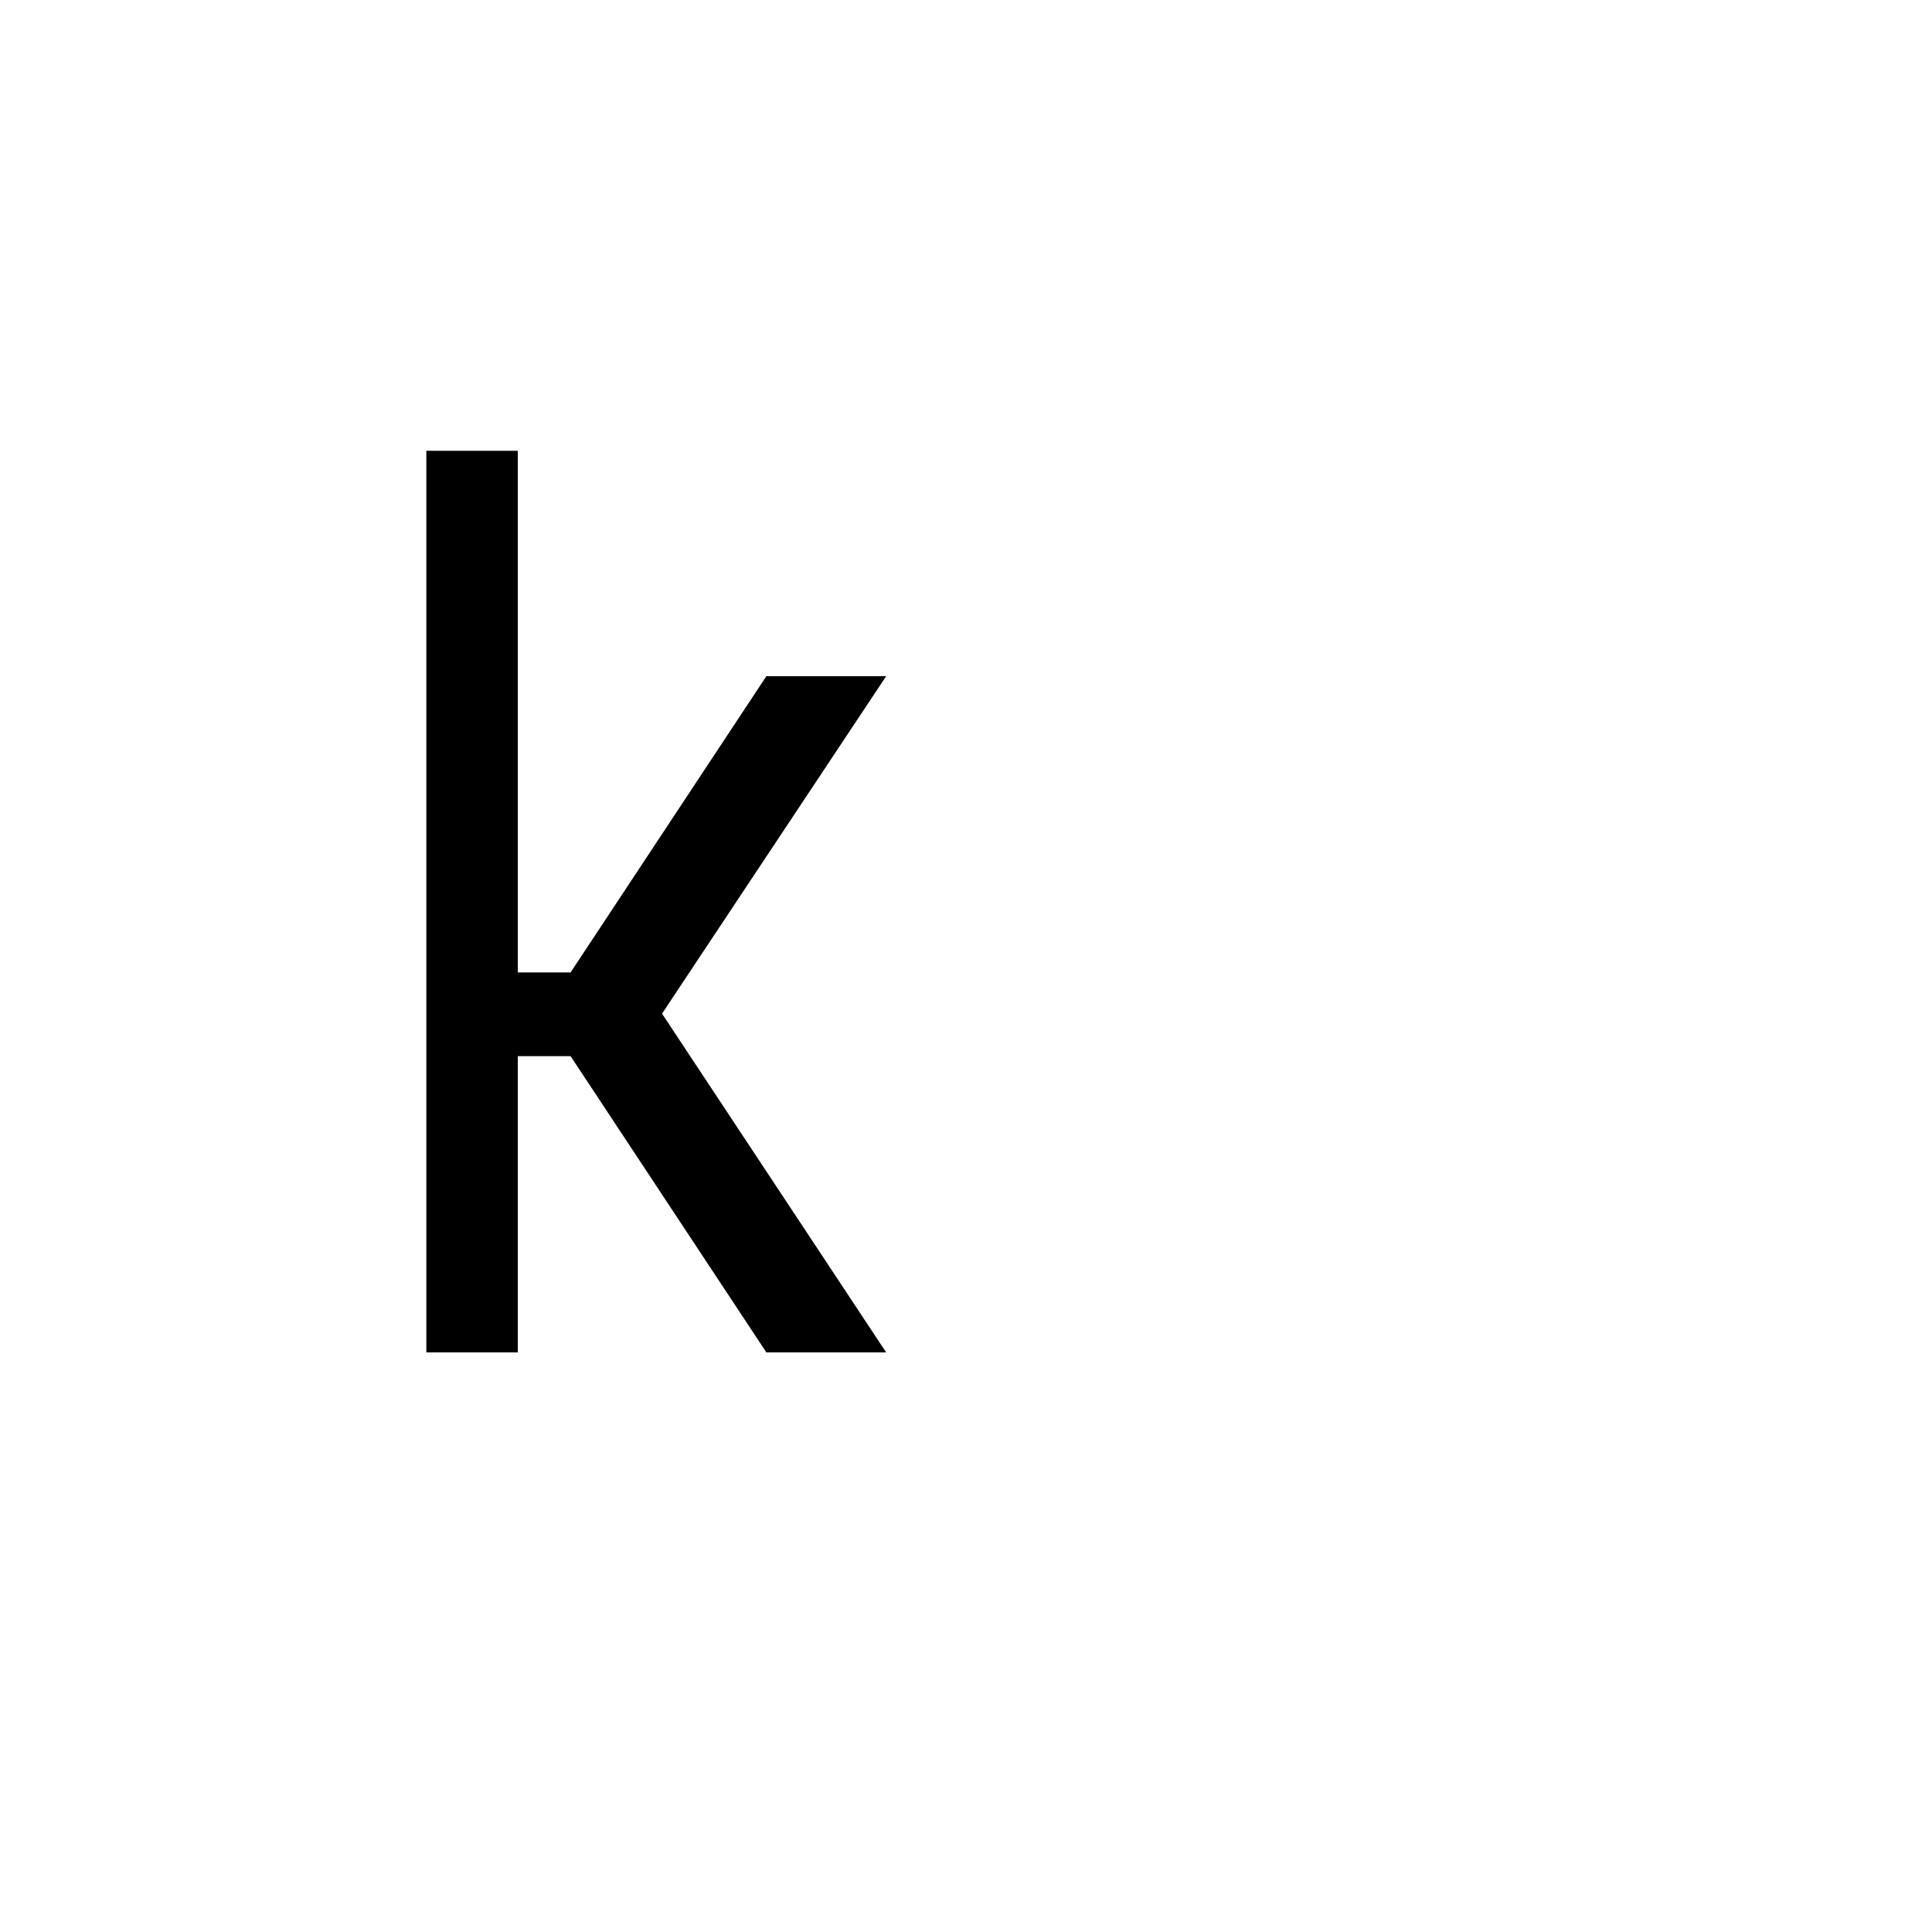
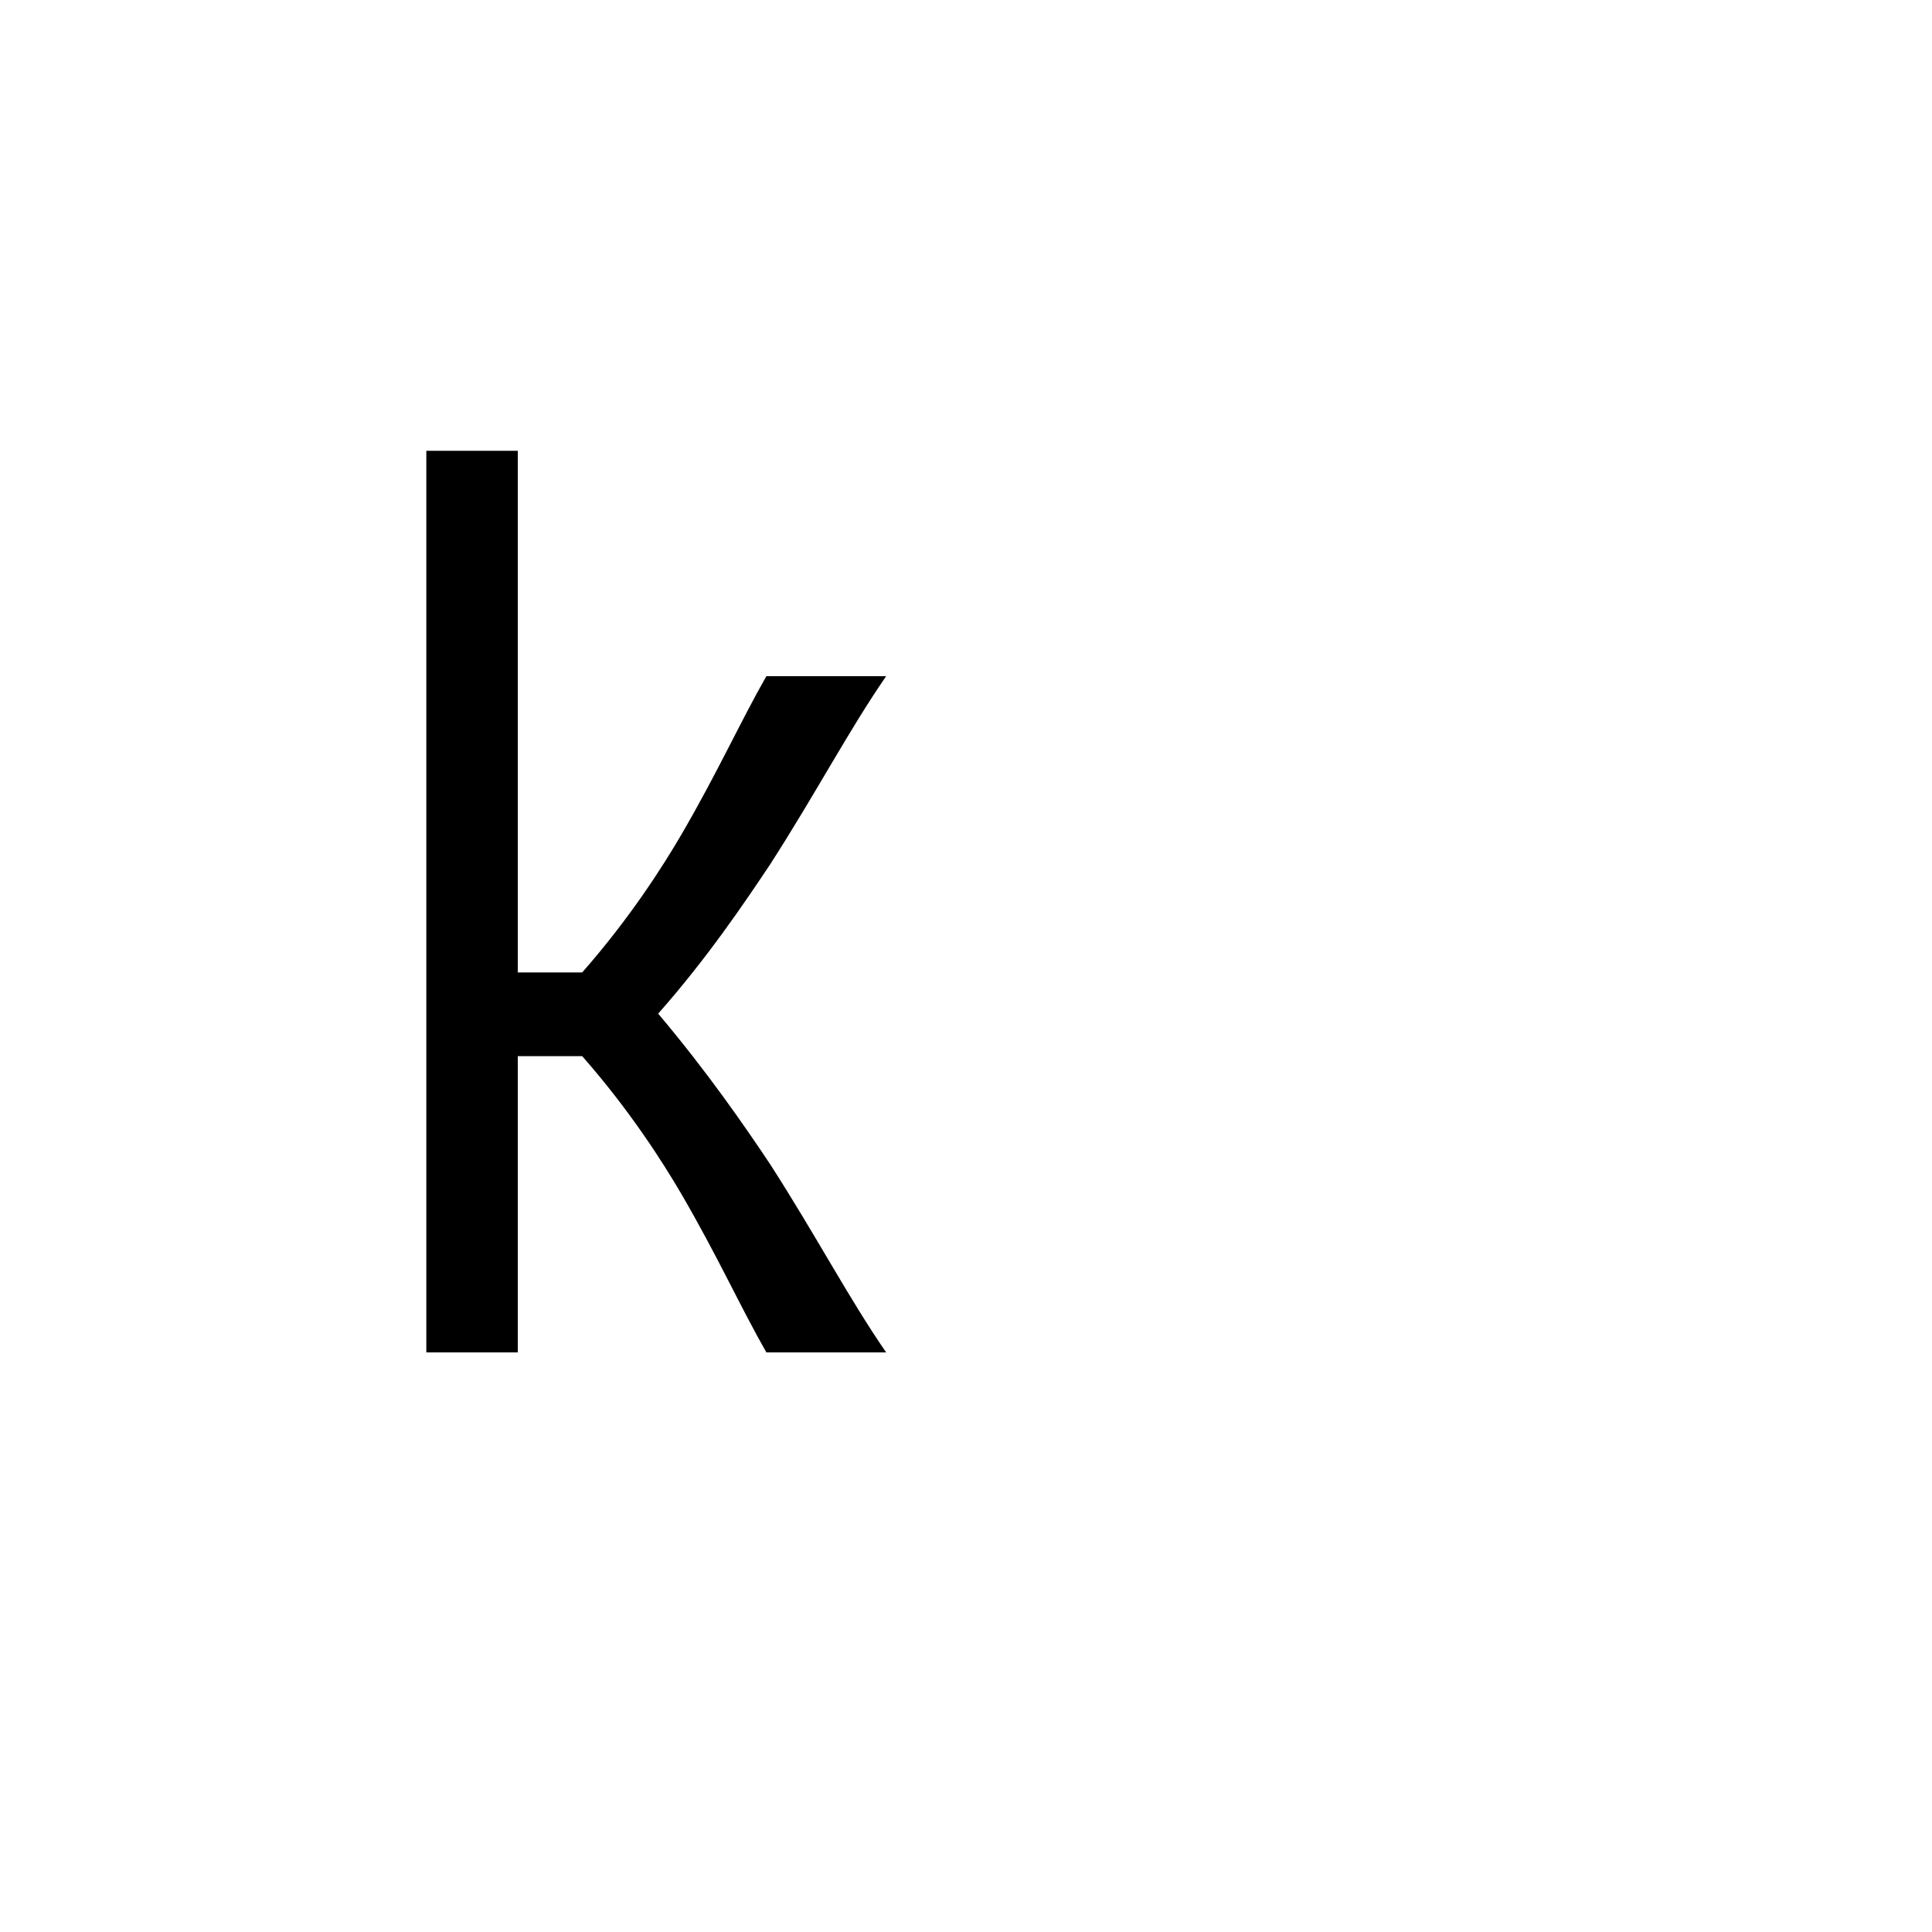
<svg xmlns="http://www.w3.org/2000/svg" viewBox="-0.25 -1.05 1.5 1.5">
-   <path d="M 0.081 -0.23 L 0.081 -0.295 L 0.081 -0.7 L 0.152 -0.7 L 0.152 -0.295 L 0.193 -0.295 L 0.345 -0.525 L 0.438 -0.525 L 0.264 -0.263 L 0.438 -0 L 0.345 -0 L 0.193 -0.23 L 0.152 -0.23 L 0.152 -0 L 0.081 -0 L 0.081 -0.23 Z" fill="black" />
+   <path d="M 0.279 -0.123 C 0.265 -0.147  0.239 -0.188  0.202 -0.23 L 0.152 -0.23 L 0.152 -0 L 0.081 -0 L 0.081 -0.23 L 0.081 -0.295 L 0.081 -0.7 L 0.152 -0.7 L 0.152 -0.295 L 0.202 -0.295 C 0.239 -0.337  0.265 -0.378  0.279 -0.402 C 0.307 -0.45  0.325 -0.49  0.345 -0.525 L 0.438 -0.525 C 0.409 -0.483  0.384 -0.435  0.348 -0.379 C 0.328 -0.349  0.299 -0.306  0.261 -0.263 C 0.299 -0.218  0.328 -0.176  0.348 -0.146 C 0.384 -0.09  0.409 -0.042  0.438 -0 L 0.345 0 C 0.325 -0.035  0.307 -0.075  0.279 -0.123 Z" fill="black" />
</svg>
